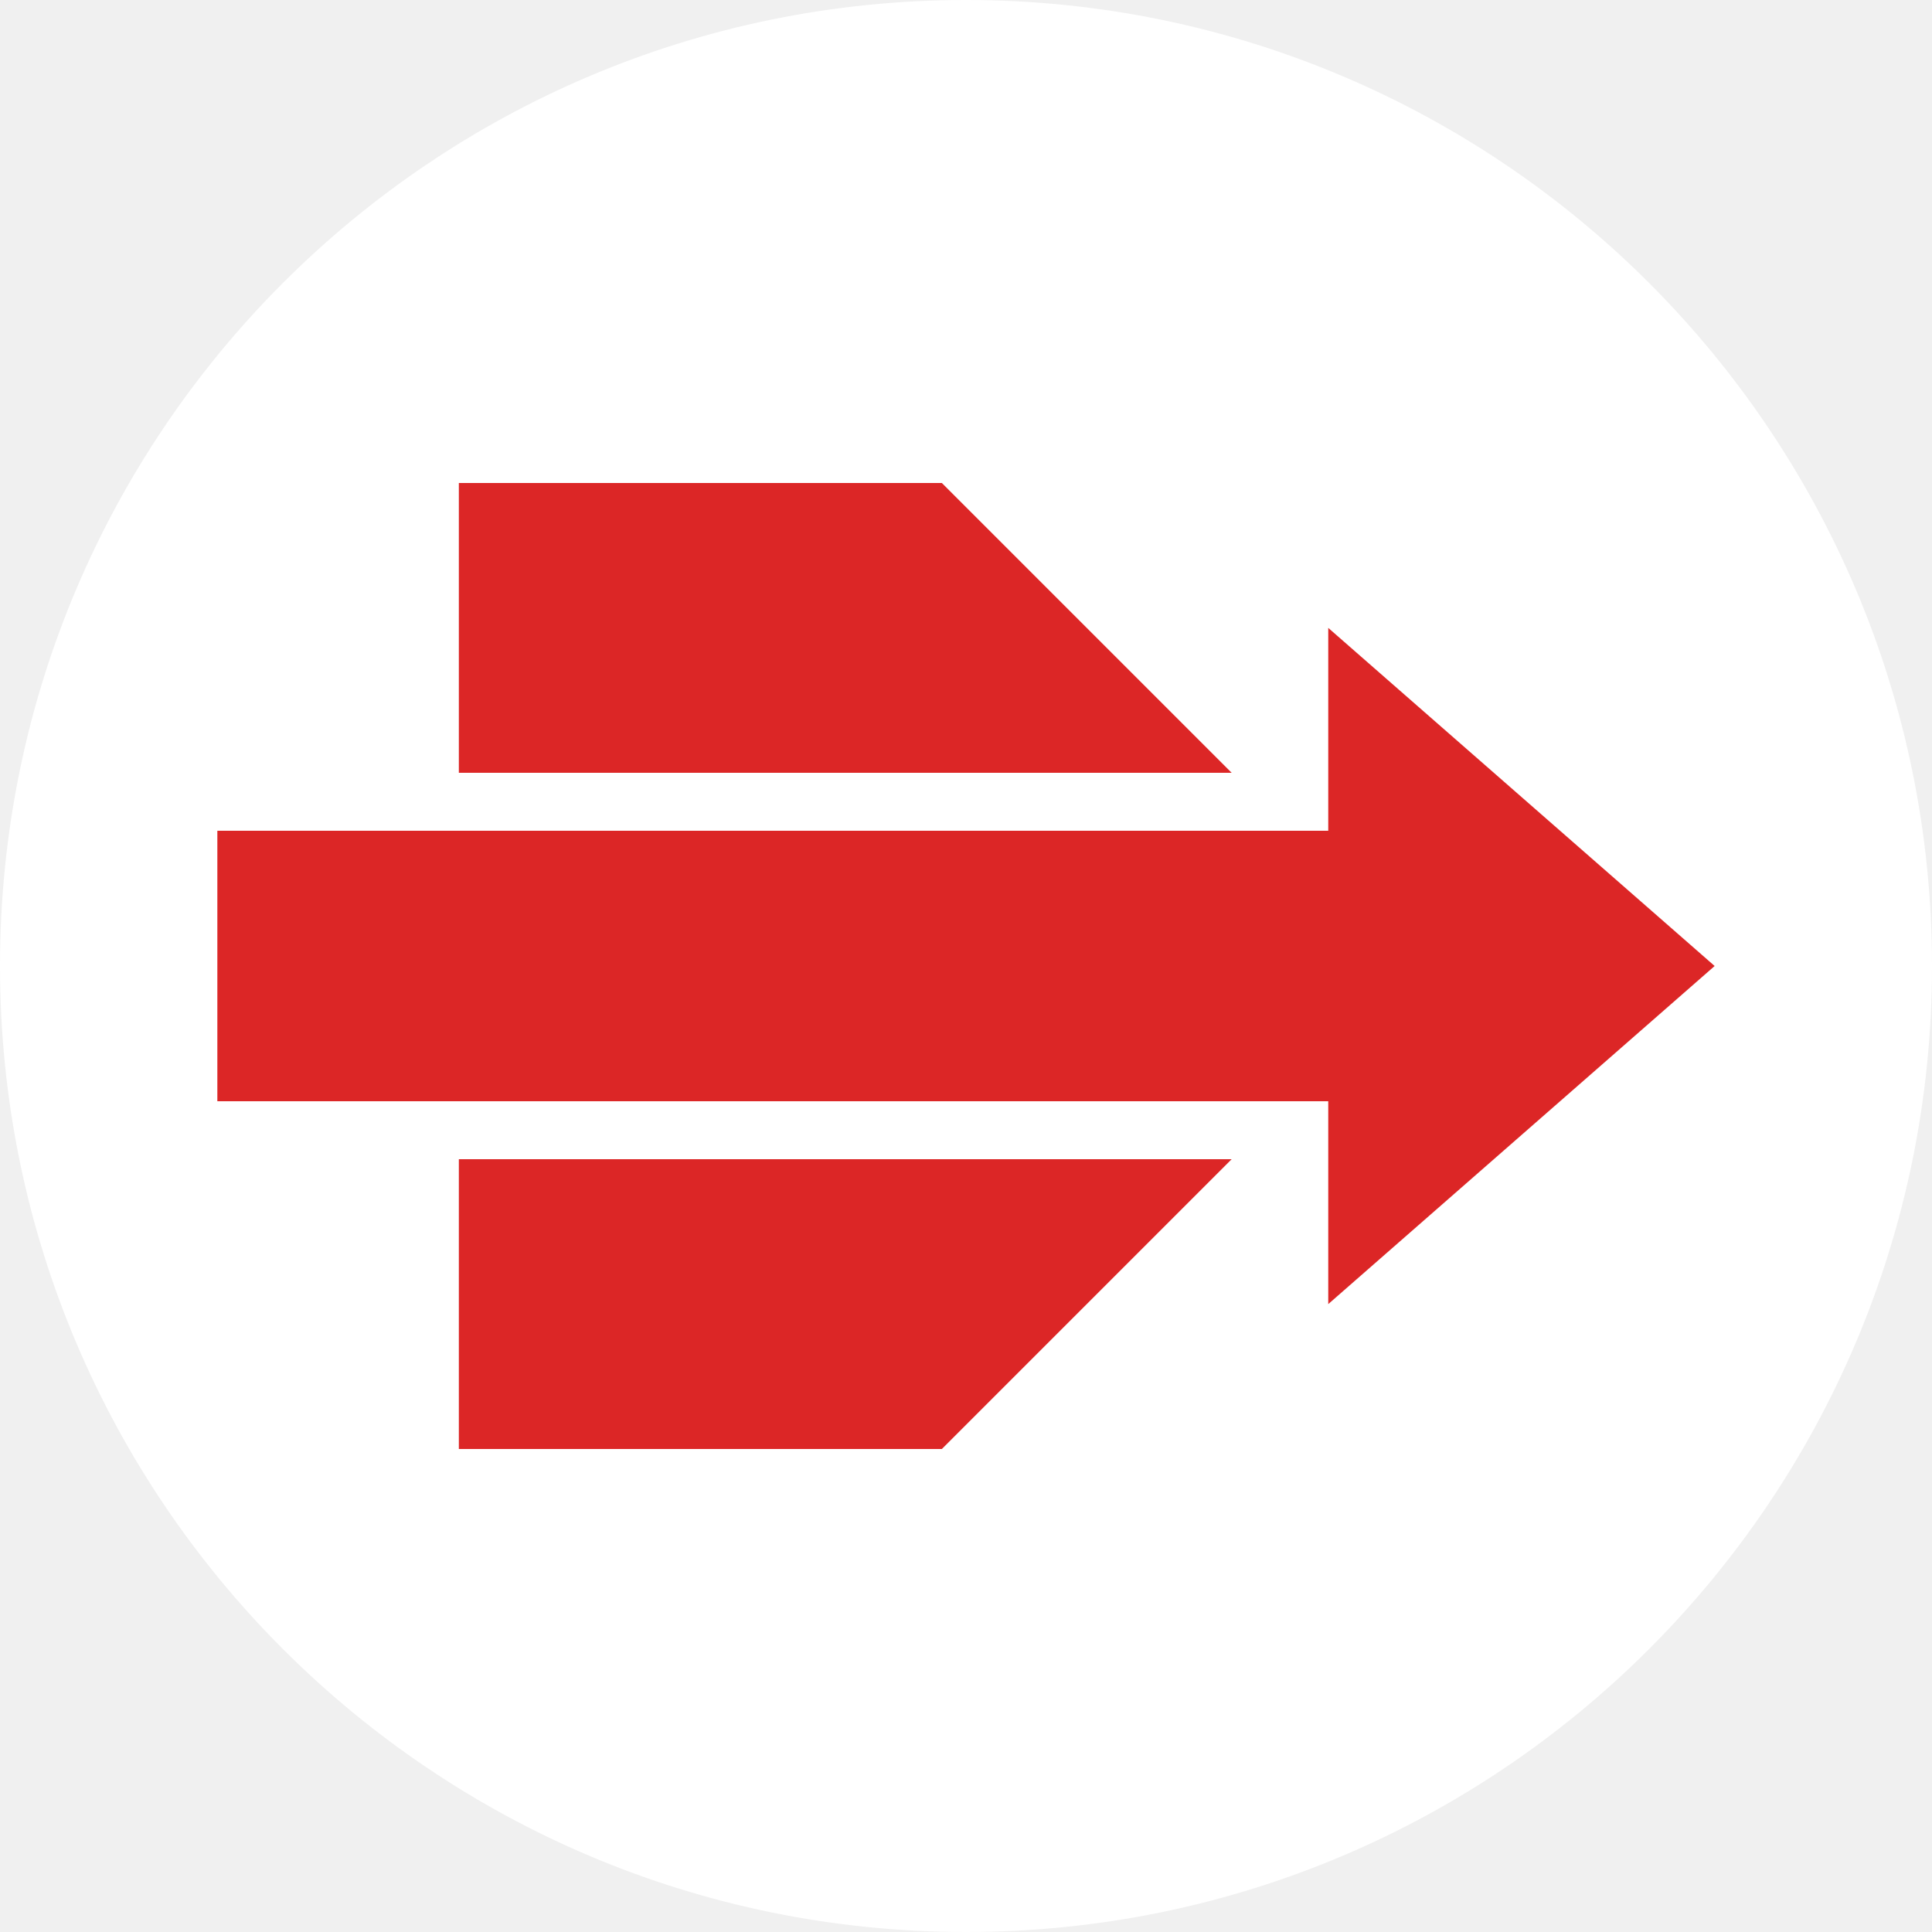
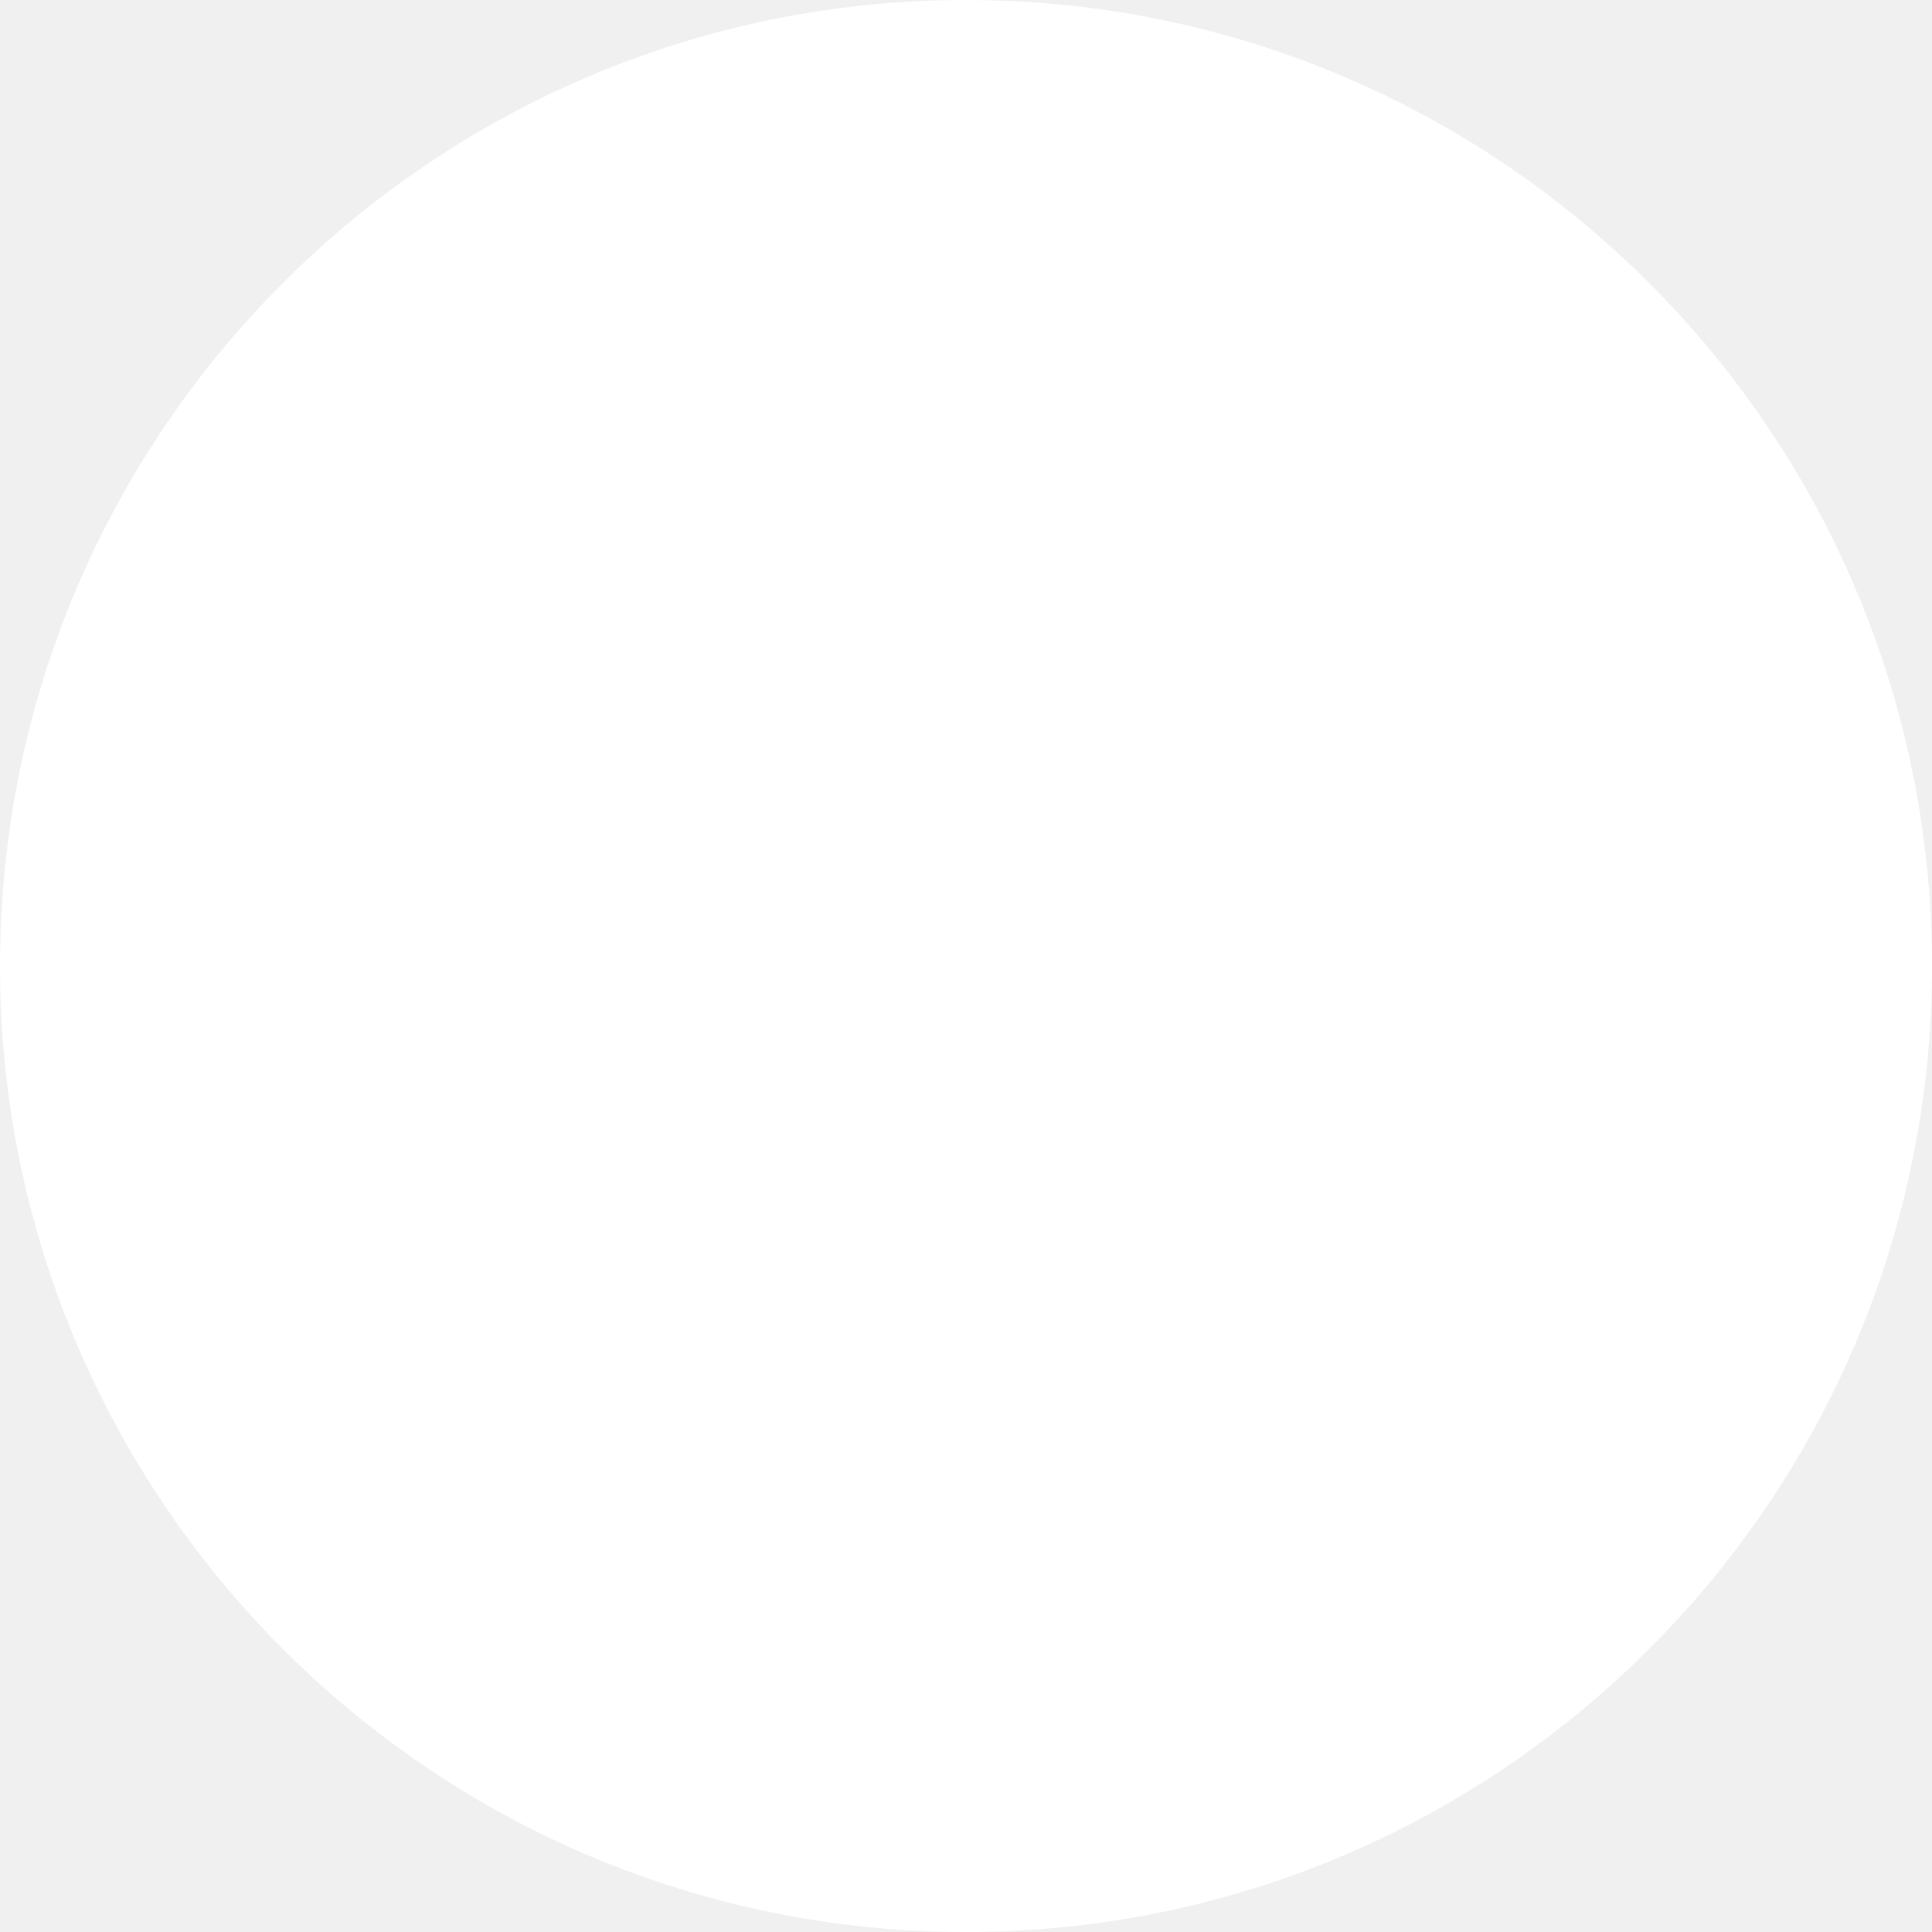
<svg xmlns="http://www.w3.org/2000/svg" width="400" height="400" viewBox="0 0 400 400" fill="none">
  <defs>
    <clipPath id="bowl-clip">
      <rect x="175" y="0" width="400" height="400" />
    </clipPath>
  </defs>
  <style>
    .bg { fill: #FFFFFF; }
-     .mark { fill: #DC2626; }
+     .mark { fill: oklch(0.5 0.18 25); }
    .gap { stroke: #FFFFFF; stroke-width: 12; stroke-linejoin: miter; stroke-linecap: butt; }
    
    @media (prefers-color-scheme: dark) {
      .bg { fill: #000000; }
      .mark { fill: #FFFFFF; }
      .gap { stroke: #000000; }
      
    }
  </style>
  <circle cx="200" cy="200" r="200" class="bg" />
  <g transform="translate(15, 20) scale(2)">
    <path class="mark" fill-rule="evenodd" d="M40 40H90L140 90L90 140H40V40ZM70 70V110H90L110 90L90 70H70Z" />
    <path class="gap" fill="none" d="M15 76H130V55L170 90L130 125V104H15Z" />
    <path class="mark" d="M15 76H130V55L170 90L130 125V104H15Z" />
    <path class="gap" fill="none" clip-path="url(#bowl-clip)" d="M40 40H90L140 90L90 140H40V40ZM70 70V110H90L110 90L90 70H70Z" />
    <path class="mark" fill-rule="evenodd" clip-path="url(#bowl-clip)" d="M40 40H90L140 90L90 140H40V40ZM70 70V110H90L110 90L90 70H70Z" />
  </g>
</svg>
